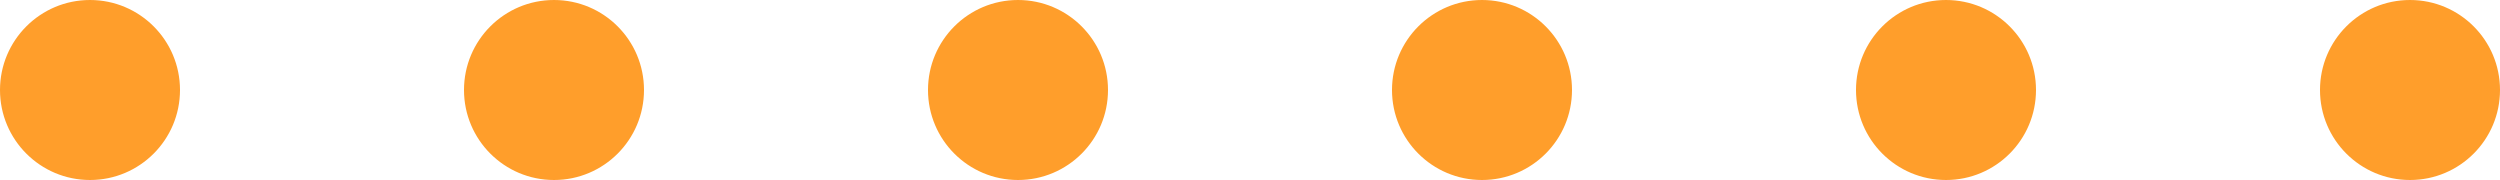
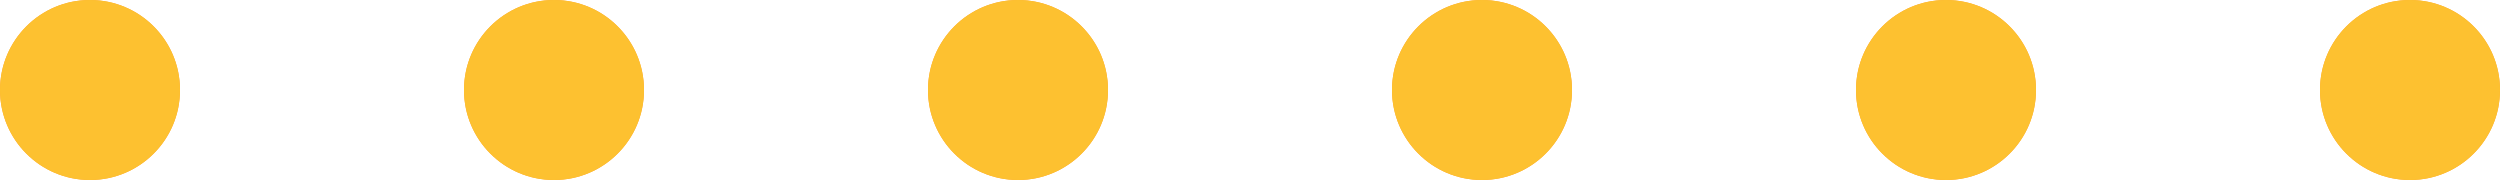
- <svg xmlns="http://www.w3.org/2000/svg" width="125" height="9">
-   <g fill="#ff9e2b" paint-order="stroke fill markers">
-     <circle r="4.5" cy="4.5" cx="4.5" />
-     <circle cx="27.7" cy="4.5" r="4.5" />
-     <circle r="4.5" cy="4.5" cx="50.9" />
-     <circle cx="74.1" cy="4.5" r="4.5" />
-     <circle r="4.5" cy="4.5" cx="97.3" />
-     <circle cx="120.5" cy="4.5" r="4.5" />
-   </g>
+ <svg xmlns="http://www.w3.org/2000/svg" width="125" height="9" viewBox="0 0 125 9" fill="none">
+   <path d="M4.5 9C6.985 9 9 6.985 9 4.5C9 2.015 6.985 0 4.5 0C2.015 0 0 2.015 0 4.5C0 6.985 2.015 9 4.5 9Z" fill="#FF9E2B" />
+   <path d="M27.7 9C30.185 9 32.2 6.985 32.2 4.5C32.2 2.015 30.185 0 27.7 0C25.215 0 23.2 2.015 23.2 4.5C23.2 6.985 25.215 9 27.7 9Z" fill="#FF9E2B" />
+   <path d="M50.9 9C53.385 9 55.4 6.985 55.4 4.5C55.4 2.015 53.385 0 50.9 0C48.415 0 46.4 2.015 46.4 4.5C46.4 6.985 48.415 9 50.9 9Z" fill="#FF9E2B" />
+   <path d="M74.1 9C76.585 9 78.6 6.985 78.6 4.5C78.6 2.015 76.585 0 74.1 0C71.615 0 69.6 2.015 69.6 4.5C69.6 6.985 71.615 9 74.1 9Z" fill="#FF9E2B" />
+   <path d="M97.3 9C99.785 9 101.8 6.985 101.8 4.5C101.8 2.015 99.785 0 97.3 0C94.815 0 92.8 2.015 92.8 4.5C92.8 6.985 94.815 9 97.3 9Z" fill="#FF9E2B" />
+   <path d="M120.5 9C122.985 9 125 6.985 125 4.5C125 2.015 122.985 0 120.5 0C118.015 0 116 2.015 116 4.5C116 6.985 118.015 9 120.5 9Z" fill="#FF9E2B" />
+   <path d="M4.5 9C6.985 9 9 6.985 9 4.5C9 2.015 6.985 0 4.5 0C2.015 0 0 2.015 0 4.5C0 6.985 2.015 9 4.5 9Z" fill="#FDC130" />
+   <path d="M27.7 9C30.185 9 32.2 6.985 32.2 4.5C32.2 2.015 30.185 0 27.7 0C25.215 0 23.2 2.015 23.2 4.5C23.2 6.985 25.215 9 27.7 9Z" fill="#FDC130" />
+   <path d="M50.9 9C53.385 9 55.4 6.985 55.4 4.5C55.4 2.015 53.385 0 50.9 0C48.415 0 46.4 2.015 46.4 4.5C46.4 6.985 48.415 9 50.9 9Z" fill="#FDC130" />
+   <path d="M74.1 9C76.585 9 78.6 6.985 78.6 4.5C78.6 2.015 76.585 0 74.1 0C71.615 0 69.6 2.015 69.6 4.5C69.6 6.985 71.615 9 74.1 9Z" fill="#FDC130" />
+   <path d="M97.3 9C99.785 9 101.8 6.985 101.8 4.5C101.8 2.015 99.785 0 97.3 0C94.815 0 92.8 2.015 92.8 4.5C92.8 6.985 94.815 9 97.3 9Z" fill="#FDC130" />
+   <path d="M120.5 9C122.985 9 125 6.985 125 4.5C125 2.015 122.985 0 120.5 0C118.015 0 116 2.015 116 4.5C116 6.985 118.015 9 120.5 9Z" fill="#FDC130" />
</svg>
